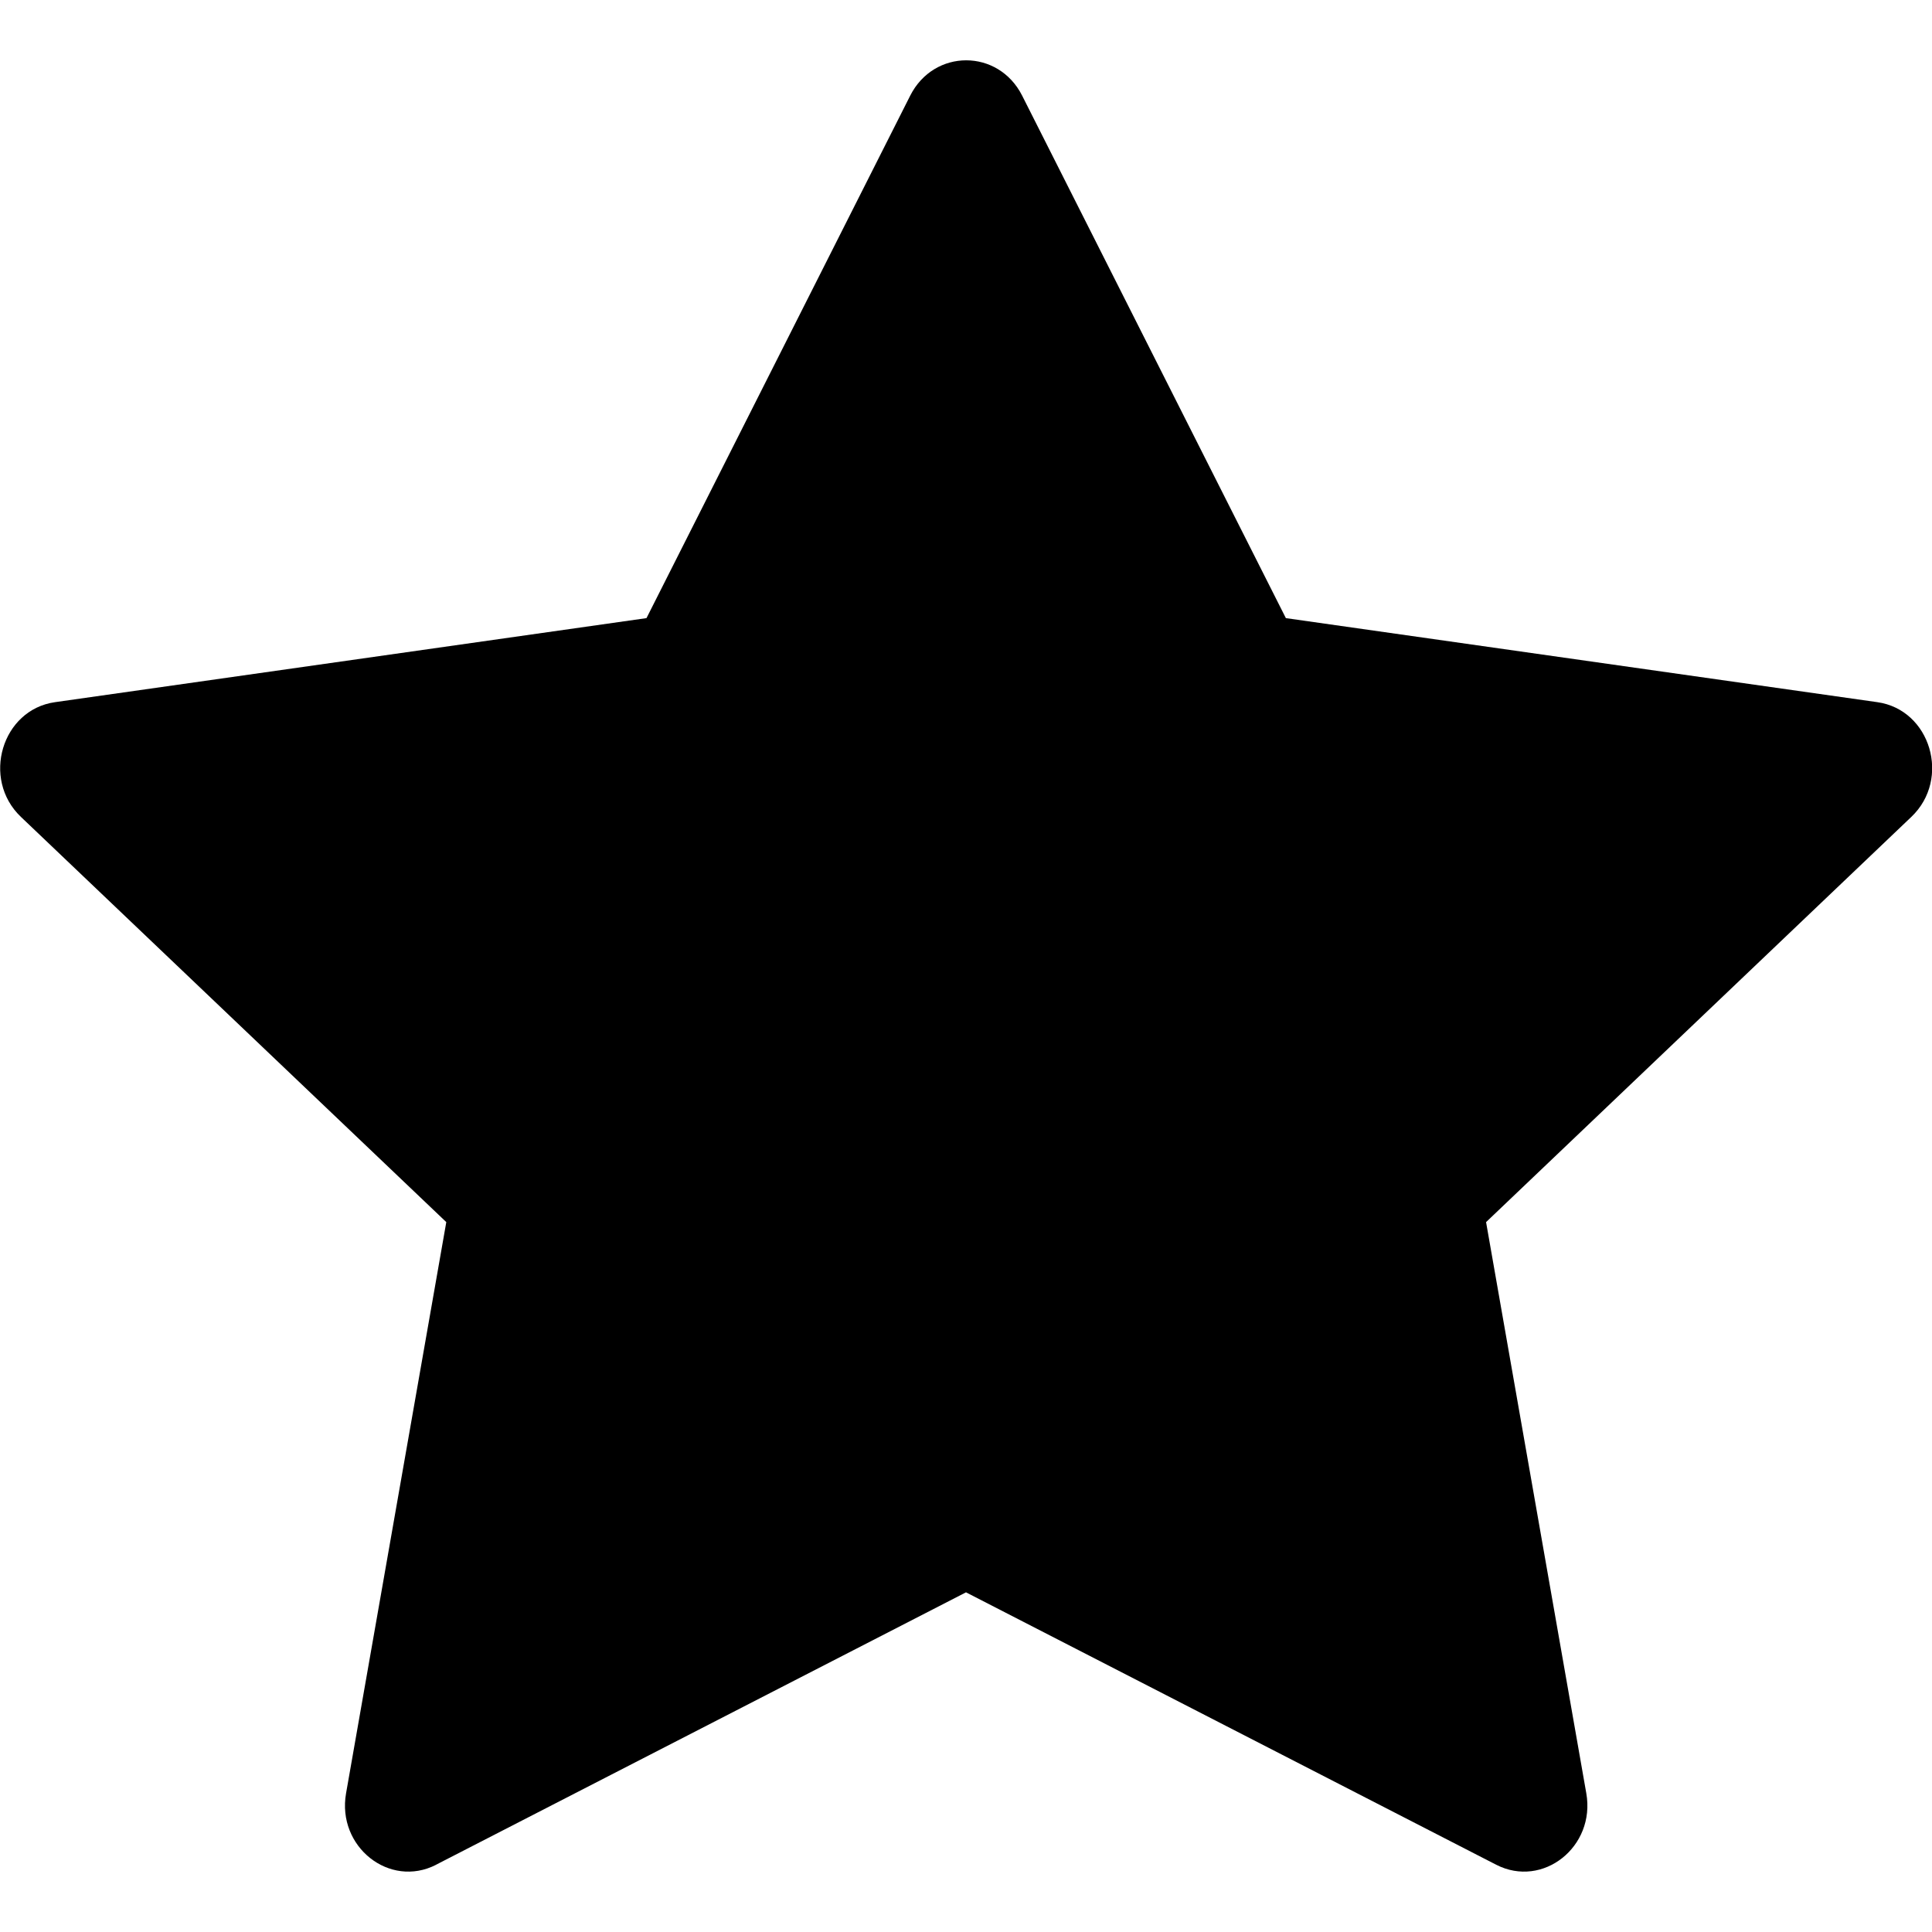
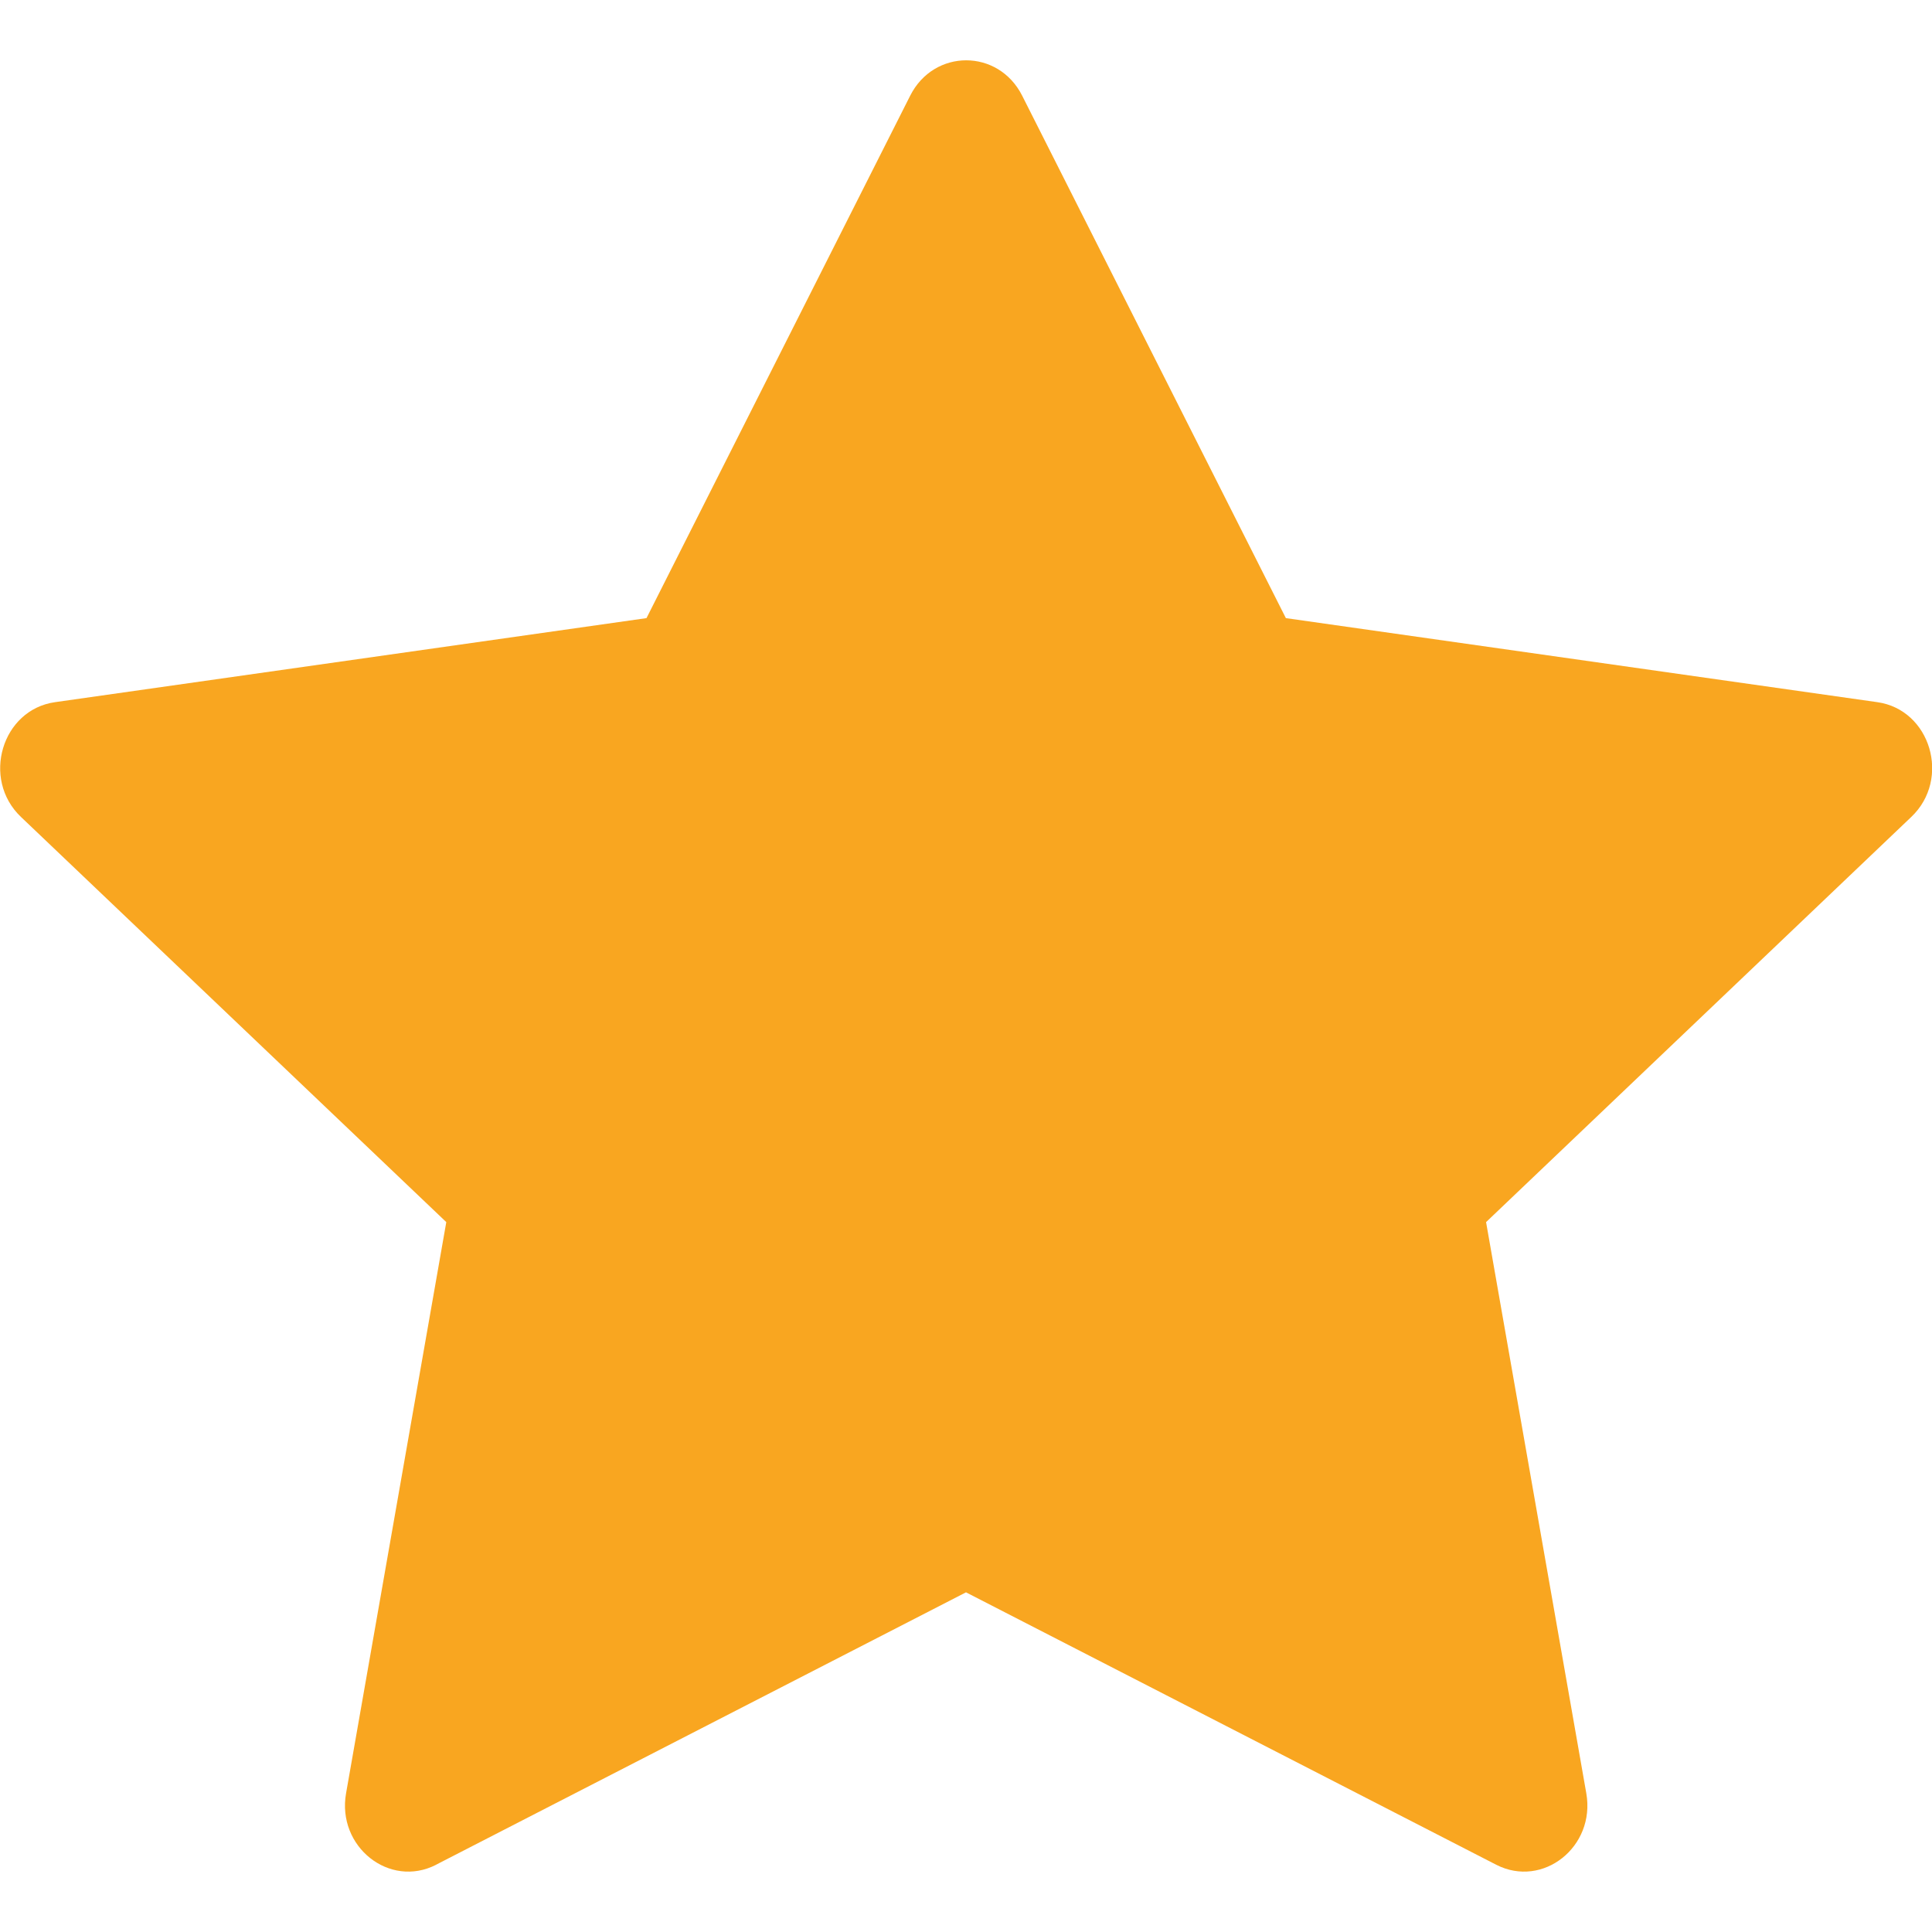
- <svg xmlns="http://www.w3.org/2000/svg" width="16" height="16" fill="currentColor" class="bi bi-star-fill" viewBox="0 0 16 16">
+ <svg xmlns="http://www.w3.org/2000/svg" width="50" height="50" fill="#F9A620" class="bi bi-star-fill" viewBox="0 0 16 16">
  <path d="M3.612 15.443c-.386.198-.824-.149-.746-.592l.83-4.73L.173 6.765c-.329-.314-.158-.888.283-.95l4.898-.696L7.538.792c.197-.39.73-.39.927 0l2.184 4.327 4.898.696c.441.062.612.636.282.95l-3.522 3.356.83 4.73c.078.443-.36.79-.746.592L8 13.187l-4.389 2.256z" />
</svg>
